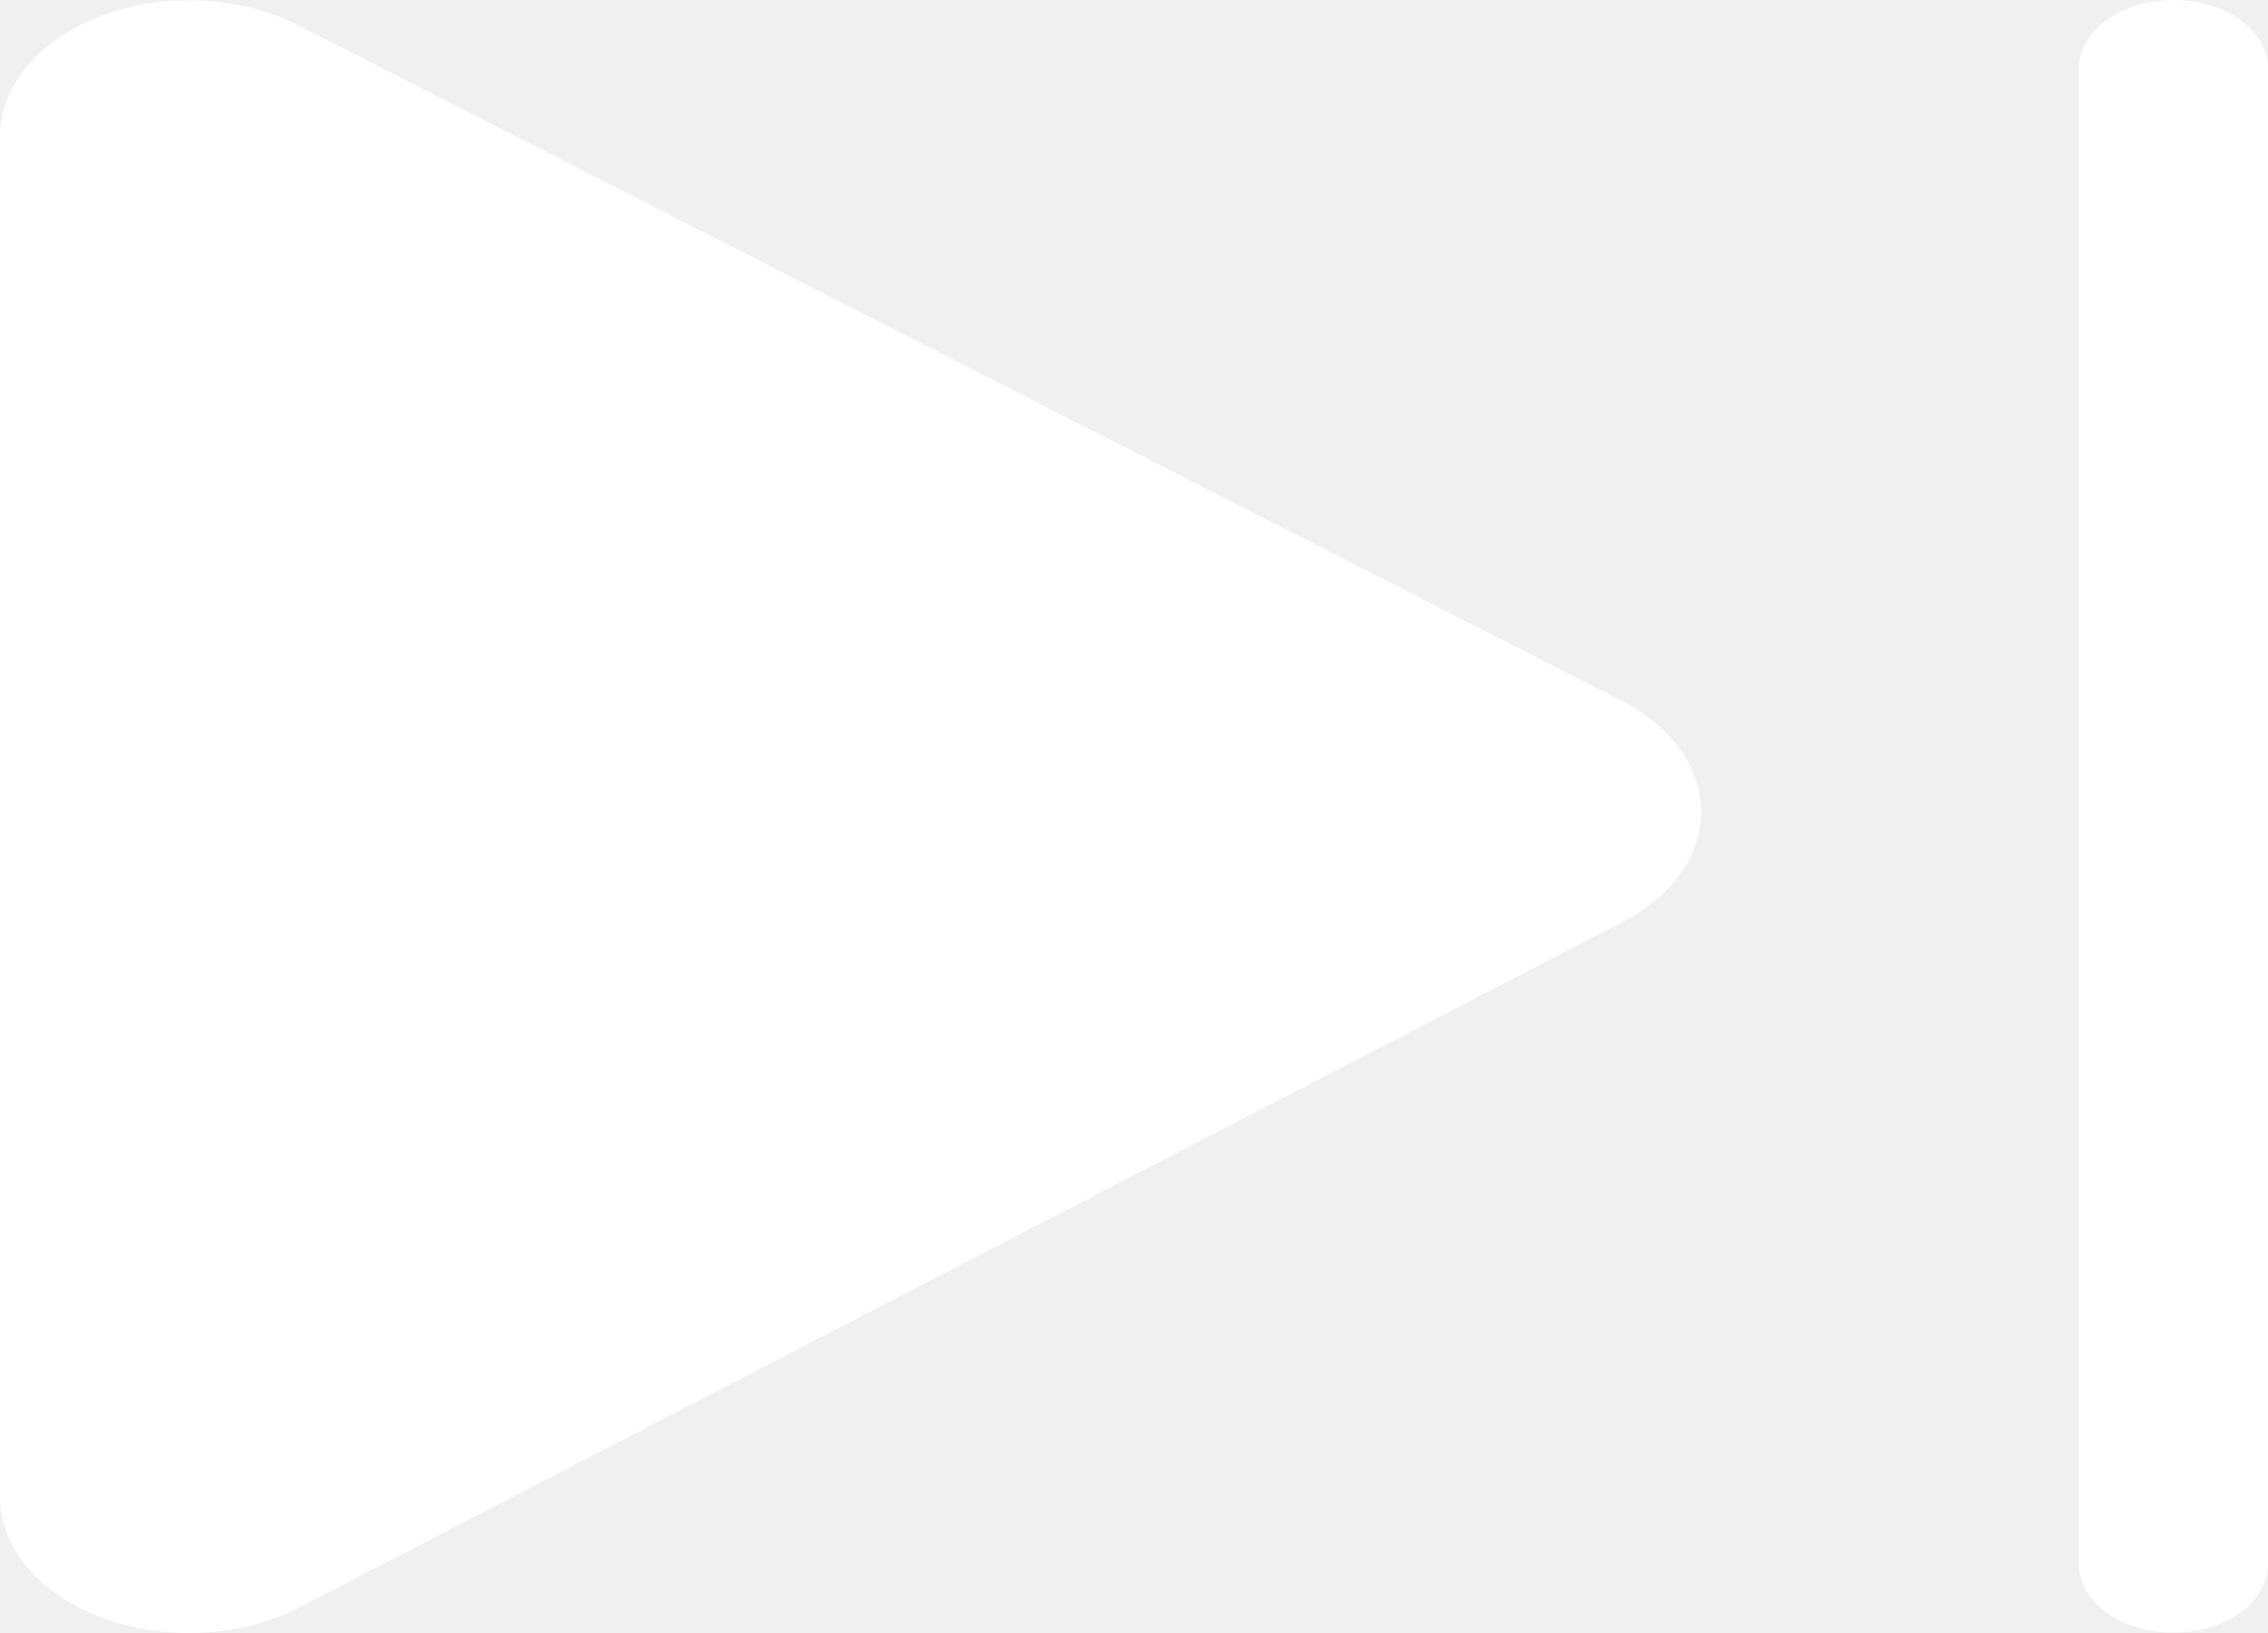
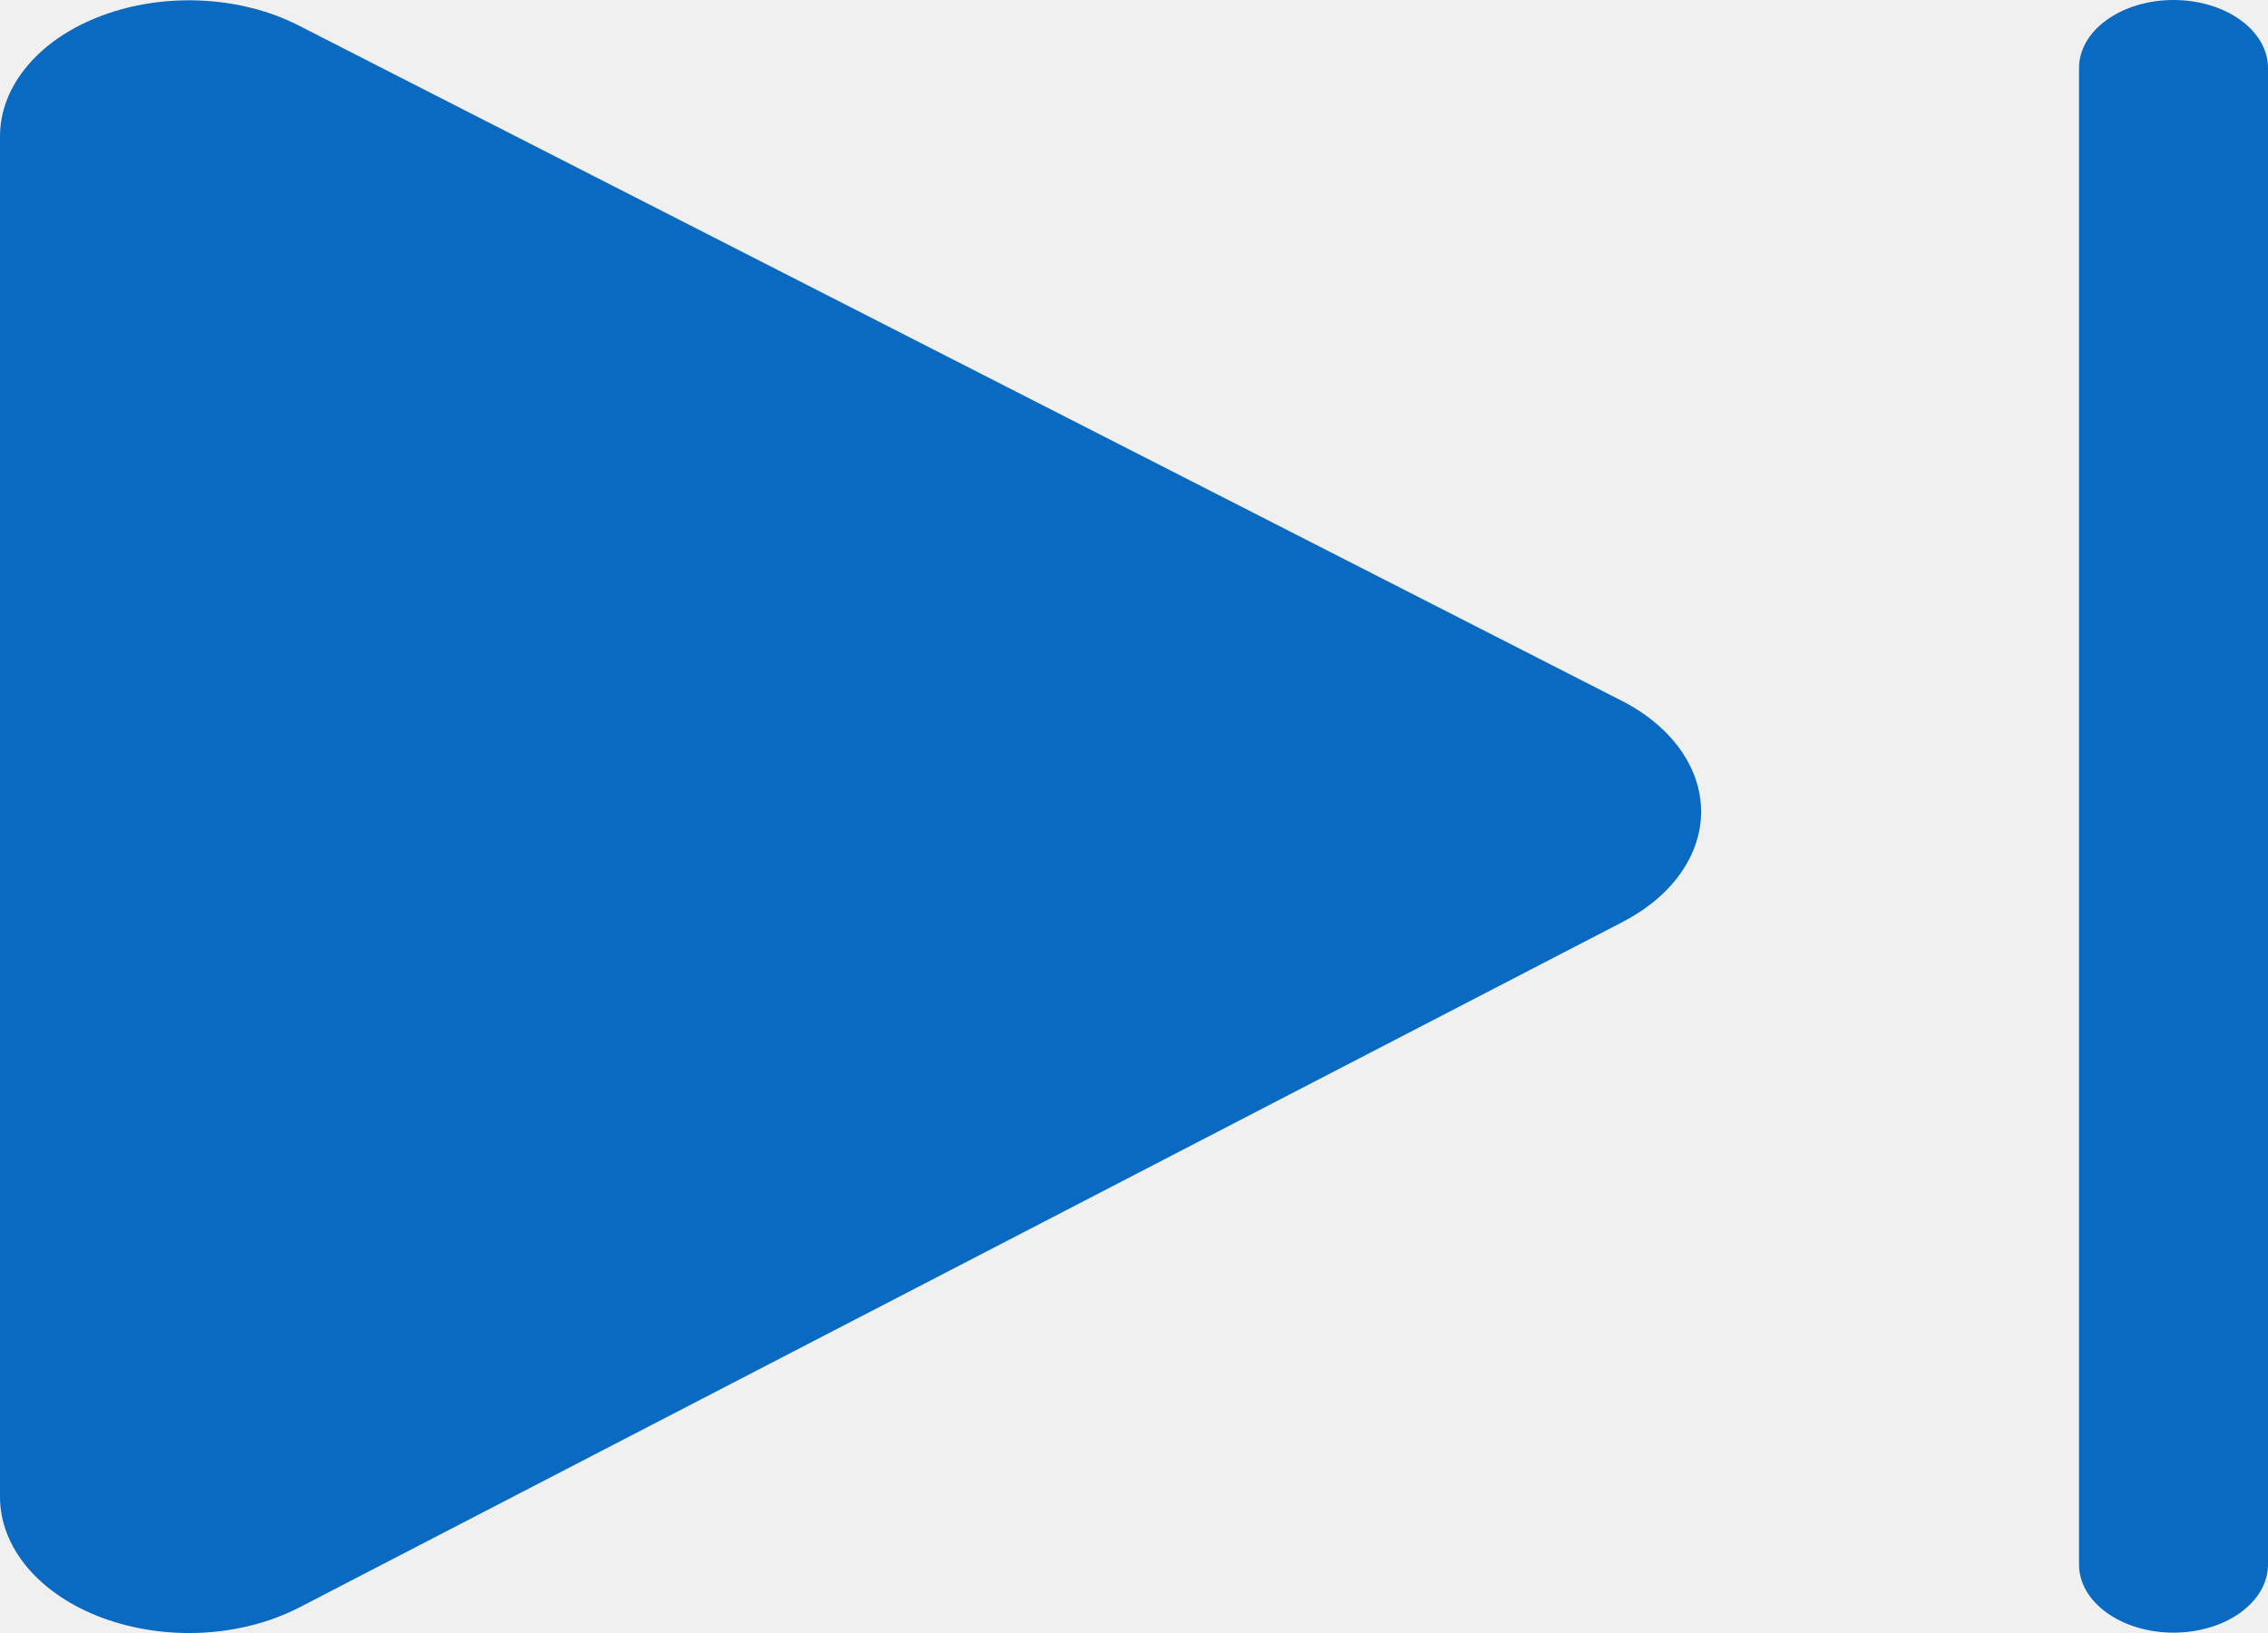
<svg xmlns="http://www.w3.org/2000/svg" width="25" height="18" viewBox="0 0 25 18" fill="none">
-   <path d="M0 1.503C1.40464e-05 1.228 0.105 0.958 0.304 0.723C0.502 0.488 0.787 0.297 1.126 0.171C1.466 0.044 1.847 -0.012 2.228 0.007C2.609 0.026 2.976 0.12 3.288 0.279L17.871 7.722C18.142 7.859 18.363 8.042 18.516 8.254C18.669 8.466 18.75 8.701 18.751 8.94C18.753 9.178 18.675 9.414 18.524 9.627C18.374 9.84 18.155 10.023 17.885 10.163L3.302 17.717C2.991 17.878 2.624 17.975 2.241 17.996C1.859 18.017 1.476 17.961 1.134 17.835C0.793 17.71 0.506 17.518 0.306 17.283C0.106 17.047 1.27704e-05 16.776 0 16.5V1.503ZM25 0.75C25 0.551 24.89 0.36 24.695 0.22C24.5 0.079 24.235 0 23.958 0C23.682 0 23.417 0.079 23.222 0.22C23.026 0.36 22.917 0.551 22.917 0.75V17.246C22.917 17.445 23.026 17.635 23.222 17.776C23.417 17.917 23.682 17.996 23.958 17.996C24.235 17.996 24.5 17.917 24.695 17.776C24.89 17.635 25 17.445 25 17.246V0.75Z" fill="white" />
+   <path d="M0 1.503C1.40464e-05 1.228 0.105 0.958 0.304 0.723C0.502 0.488 0.787 0.297 1.126 0.171C1.466 0.044 1.847 -0.012 2.228 0.007C2.609 0.026 2.976 0.12 3.288 0.279L17.871 7.722C18.142 7.859 18.363 8.042 18.516 8.254C18.669 8.466 18.75 8.701 18.751 8.94C18.753 9.178 18.675 9.414 18.524 9.627C18.374 9.84 18.155 10.023 17.885 10.163L3.302 17.717C2.991 17.878 2.624 17.975 2.241 17.996C1.859 18.017 1.476 17.961 1.134 17.835C0.793 17.71 0.506 17.518 0.306 17.283C0.106 17.047 1.27704e-05 16.776 0 16.5V1.503ZM25 0.75C25 0.551 24.89 0.36 24.695 0.22C24.5 0.079 24.235 0 23.958 0C23.682 0 23.417 0.079 23.222 0.22C23.026 0.36 22.917 0.551 22.917 0.75V17.246C22.917 17.445 23.026 17.635 23.222 17.776C23.417 17.917 23.682 17.996 23.958 17.996C24.235 17.996 24.5 17.917 24.695 17.776C24.89 17.635 25 17.445 25 17.246V0.75Z" fill="#0A69C1" />
</svg>
